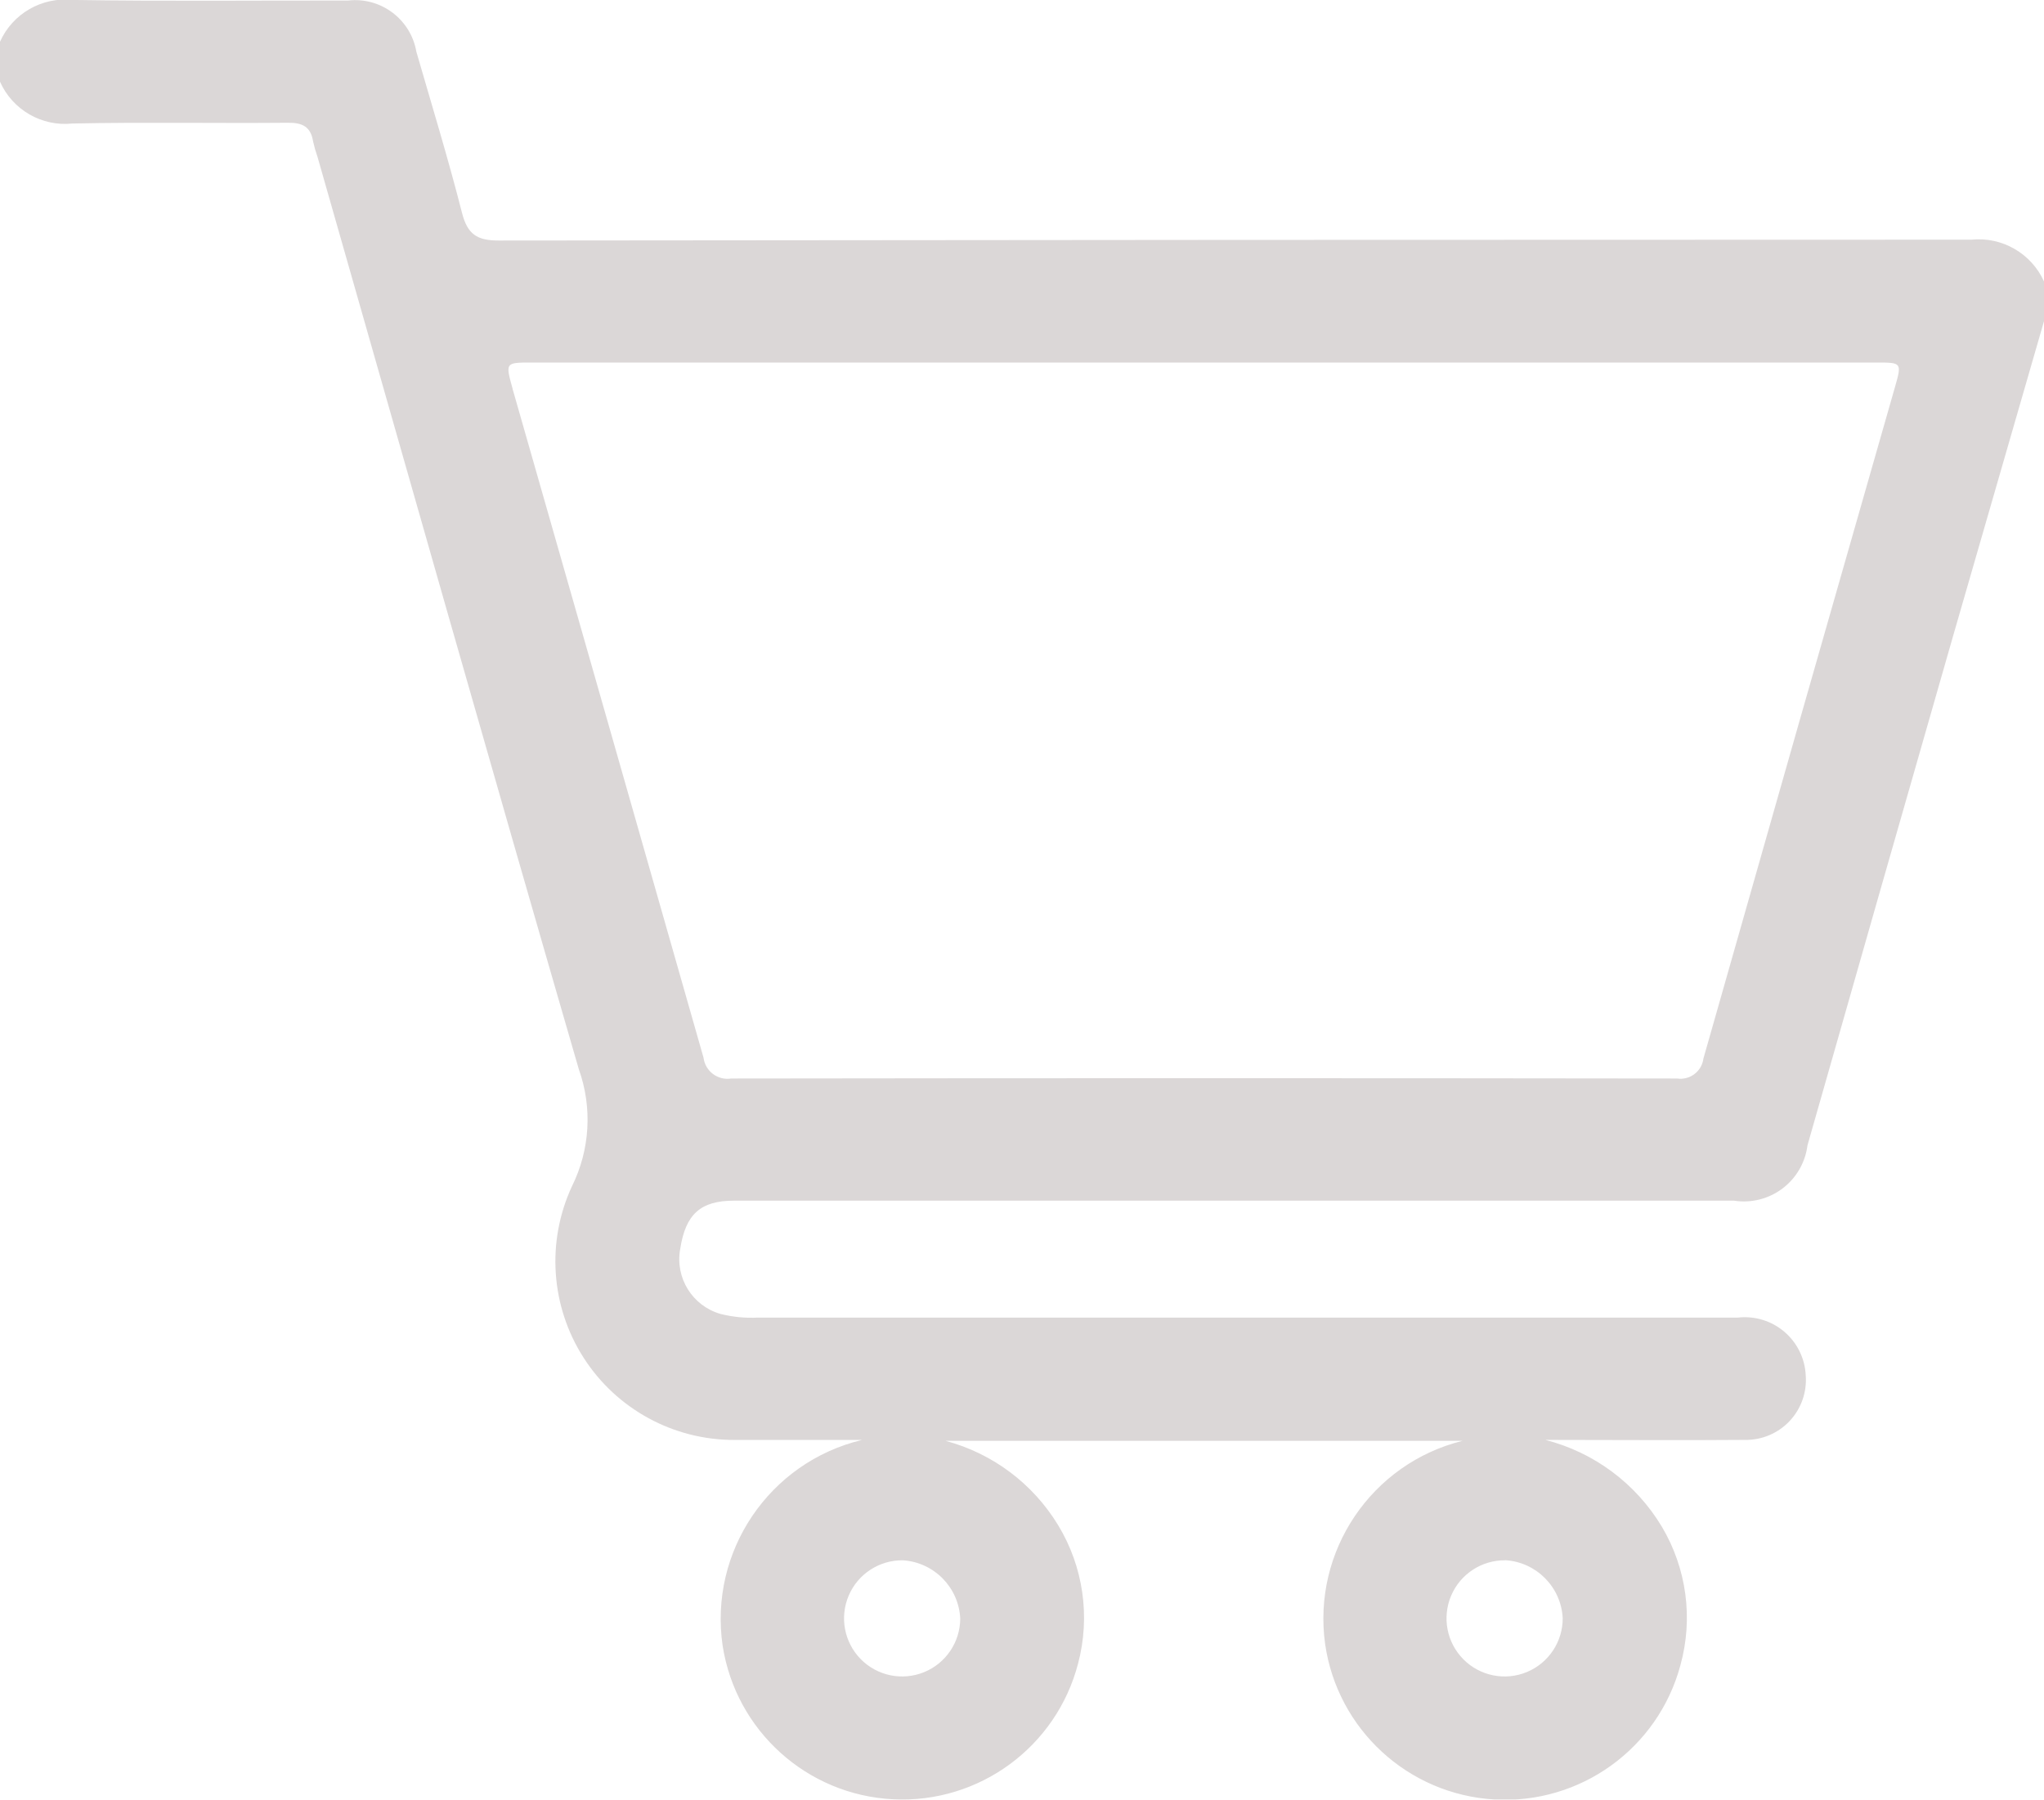
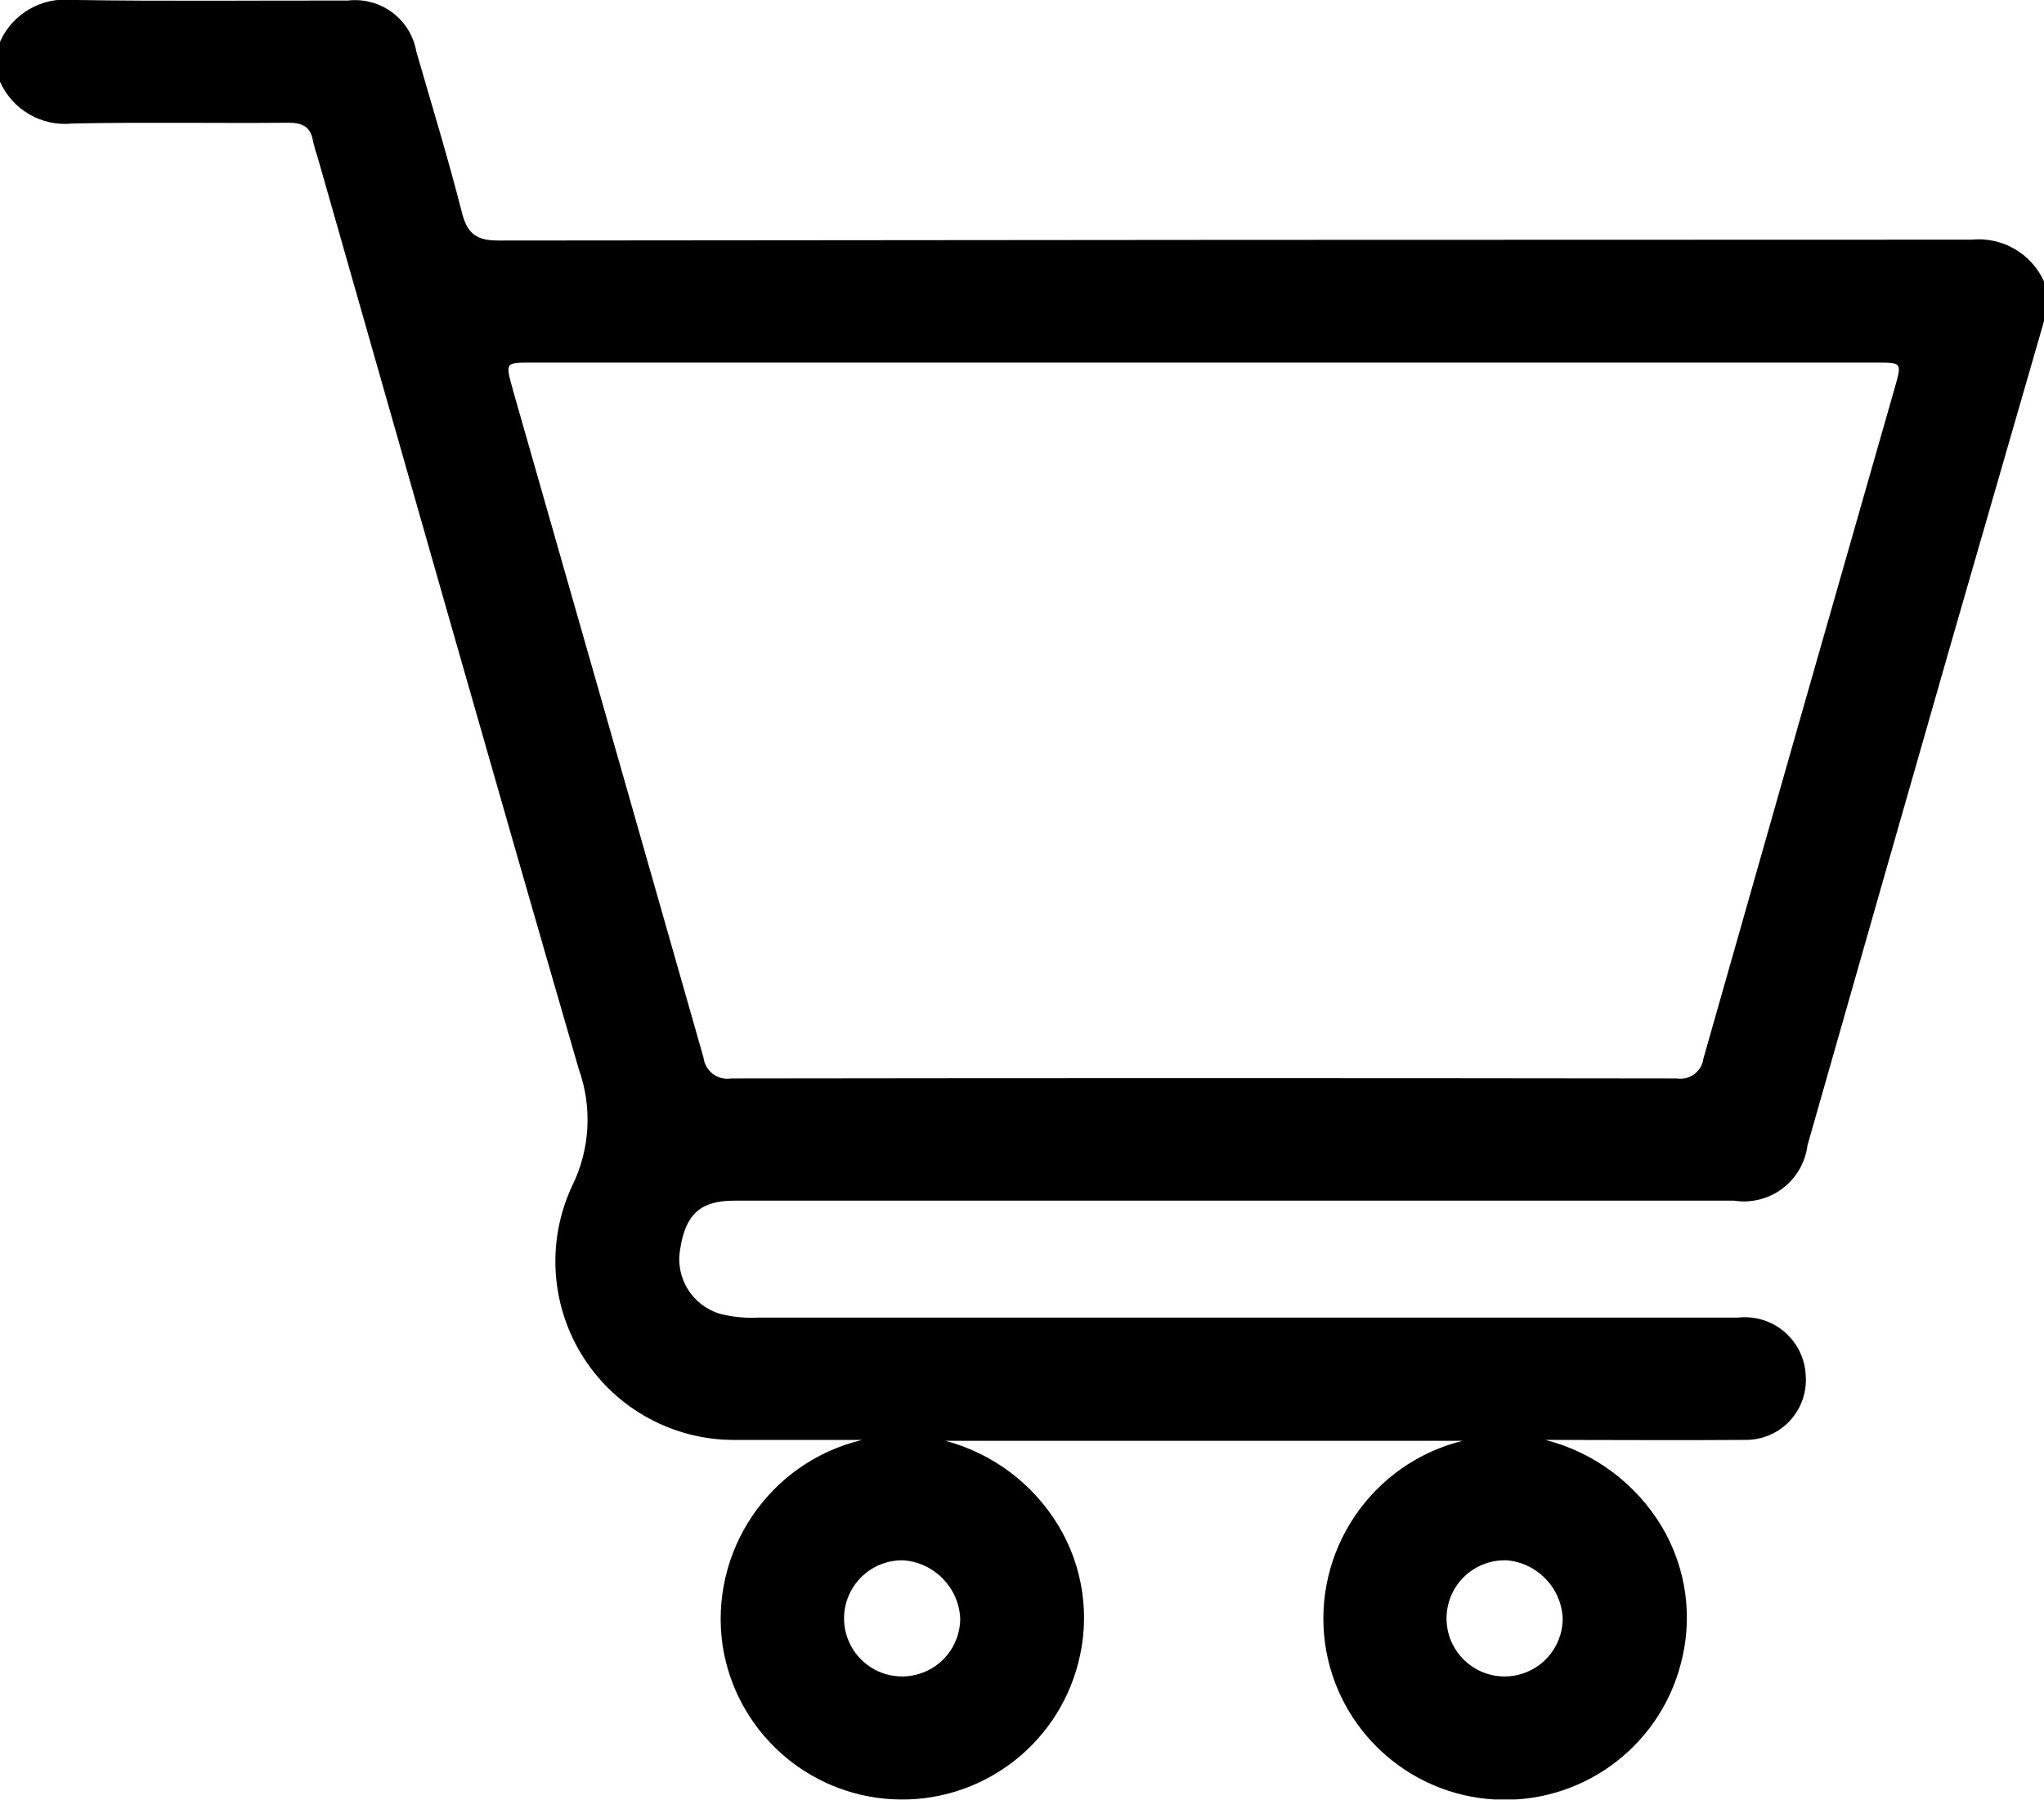
<svg xmlns="http://www.w3.org/2000/svg" id="Group_16072" data-name="Group 16072" width="40.919" height="36.03" viewBox="0 0 40.919 36.03">
  <defs>
    <clipPath id="clip-path">
-       <rect id="Rectangle_14" data-name="Rectangle 14" width="40.919" height="36.03" fill="#dbd7d7" />
+       <rect id="Rectangle_14" data-name="Rectangle 14" width="40.919" height="36.03" fill="#000" />
    </clipPath>
  </defs>
  <g id="Group_16071" data-name="Group 16071" clip-path="url(#clip-path)">
-     <path id="Path_3007" data-name="Path 3007" d="M40.919,6.432q-.909,3.145-1.816,6.29-1.463,5.1-2.919,10.212a1.283,1.283,0,0,1-1.47,1.108H14.695c-.67,0-.971.27-1.078.968a1.139,1.139,0,0,0,.807,1.3,2.537,2.537,0,0,0,.752.073q9.809,0,19.618,0a1.221,1.221,0,0,1,1.355,1.158,1.2,1.2,0,0,1-1.219,1.291c-1.292.011-2.584,0-3.993,0a3.826,3.826,0,0,1,2.331,1.737,3.563,3.563,0,0,1,.372,2.776,3.637,3.637,0,0,1-7.112-.424,3.672,3.672,0,0,1,2.749-4.07H18.93a3.778,3.778,0,0,1,2.252,1.687,3.573,3.573,0,0,1,.4,2.773,3.638,3.638,0,0,1-7.115-.354,3.689,3.689,0,0,1,2.79-4.124c-.922,0-1.737,0-2.552,0a3.575,3.575,0,0,1-3.255-5.079,3,3,0,0,0,.137-2.345C9.822,15.328,8.095,9.233,6.356,3.141a2.629,2.629,0,0,1-.088-.307c-.046-.293-.211-.378-.5-.375-1.438.013-2.877-.015-4.315.015A1.423,1.423,0,0,1,0,1.637v-.8A1.428,1.428,0,0,1,1.452,0C3.29.029,5.128.009,6.965.012a1.244,1.244,0,0,1,1.37,1.024c.311,1.074.638,2.144.914,3.227.109.428.3.555.735.554Q24.726,4.8,39.468,4.8a1.435,1.435,0,0,1,1.451.836ZM24.105,7.26H10.643c-.527,0-.527,0-.382.522,0,.013.006.026.01.039q1.91,6.678,3.813,13.358a.482.482,0,0,0,.554.417q9.467-.013,18.935,0a.463.463,0,0,0,.528-.4q1.908-6.72,3.832-13.436c.143-.5.139-.5-.366-.5H24.105M18.077,31.243a1.163,1.163,0,1,0,1.146,1.168,1.228,1.228,0,0,0-1.146-1.168m12.056,0A1.163,1.163,0,1,0,31.284,32.4a1.226,1.226,0,0,0-1.151-1.159" transform="translate(0 -0.001)" fill="#dbd7d7" />
+     <path id="Path_3007" data-name="Path 3007" d="M40.919,6.432q-.909,3.145-1.816,6.29-1.463,5.1-2.919,10.212a1.283,1.283,0,0,1-1.47,1.108H14.695c-.67,0-.971.27-1.078.968a1.139,1.139,0,0,0,.807,1.3,2.537,2.537,0,0,0,.752.073q9.809,0,19.618,0a1.221,1.221,0,0,1,1.355,1.158,1.2,1.2,0,0,1-1.219,1.291c-1.292.011-2.584,0-3.993,0a3.826,3.826,0,0,1,2.331,1.737,3.563,3.563,0,0,1,.372,2.776,3.637,3.637,0,0,1-7.112-.424,3.672,3.672,0,0,1,2.749-4.07H18.93a3.778,3.778,0,0,1,2.252,1.687,3.573,3.573,0,0,1,.4,2.773,3.638,3.638,0,0,1-7.115-.354,3.689,3.689,0,0,1,2.79-4.124c-.922,0-1.737,0-2.552,0a3.575,3.575,0,0,1-3.255-5.079,3,3,0,0,0,.137-2.345C9.822,15.328,8.095,9.233,6.356,3.141a2.629,2.629,0,0,1-.088-.307c-.046-.293-.211-.378-.5-.375-1.438.013-2.877-.015-4.315.015A1.423,1.423,0,0,1,0,1.637v-.8A1.428,1.428,0,0,1,1.452,0C3.29.029,5.128.009,6.965.012a1.244,1.244,0,0,1,1.37,1.024c.311,1.074.638,2.144.914,3.227.109.428.3.555.735.554Q24.726,4.8,39.468,4.8a1.435,1.435,0,0,1,1.451.836ZM24.105,7.26H10.643c-.527,0-.527,0-.382.522,0,.013.006.026.01.039q1.91,6.678,3.813,13.358a.482.482,0,0,0,.554.417q9.467-.013,18.935,0a.463.463,0,0,0,.528-.4q1.908-6.72,3.832-13.436c.143-.5.139-.5-.366-.5H24.105M18.077,31.243a1.163,1.163,0,1,0,1.146,1.168,1.228,1.228,0,0,0-1.146-1.168m12.056,0A1.163,1.163,0,1,0,31.284,32.4a1.226,1.226,0,0,0-1.151-1.159" transform="translate(0 -0.001)" fill="#000" />
  </g>
</svg>
